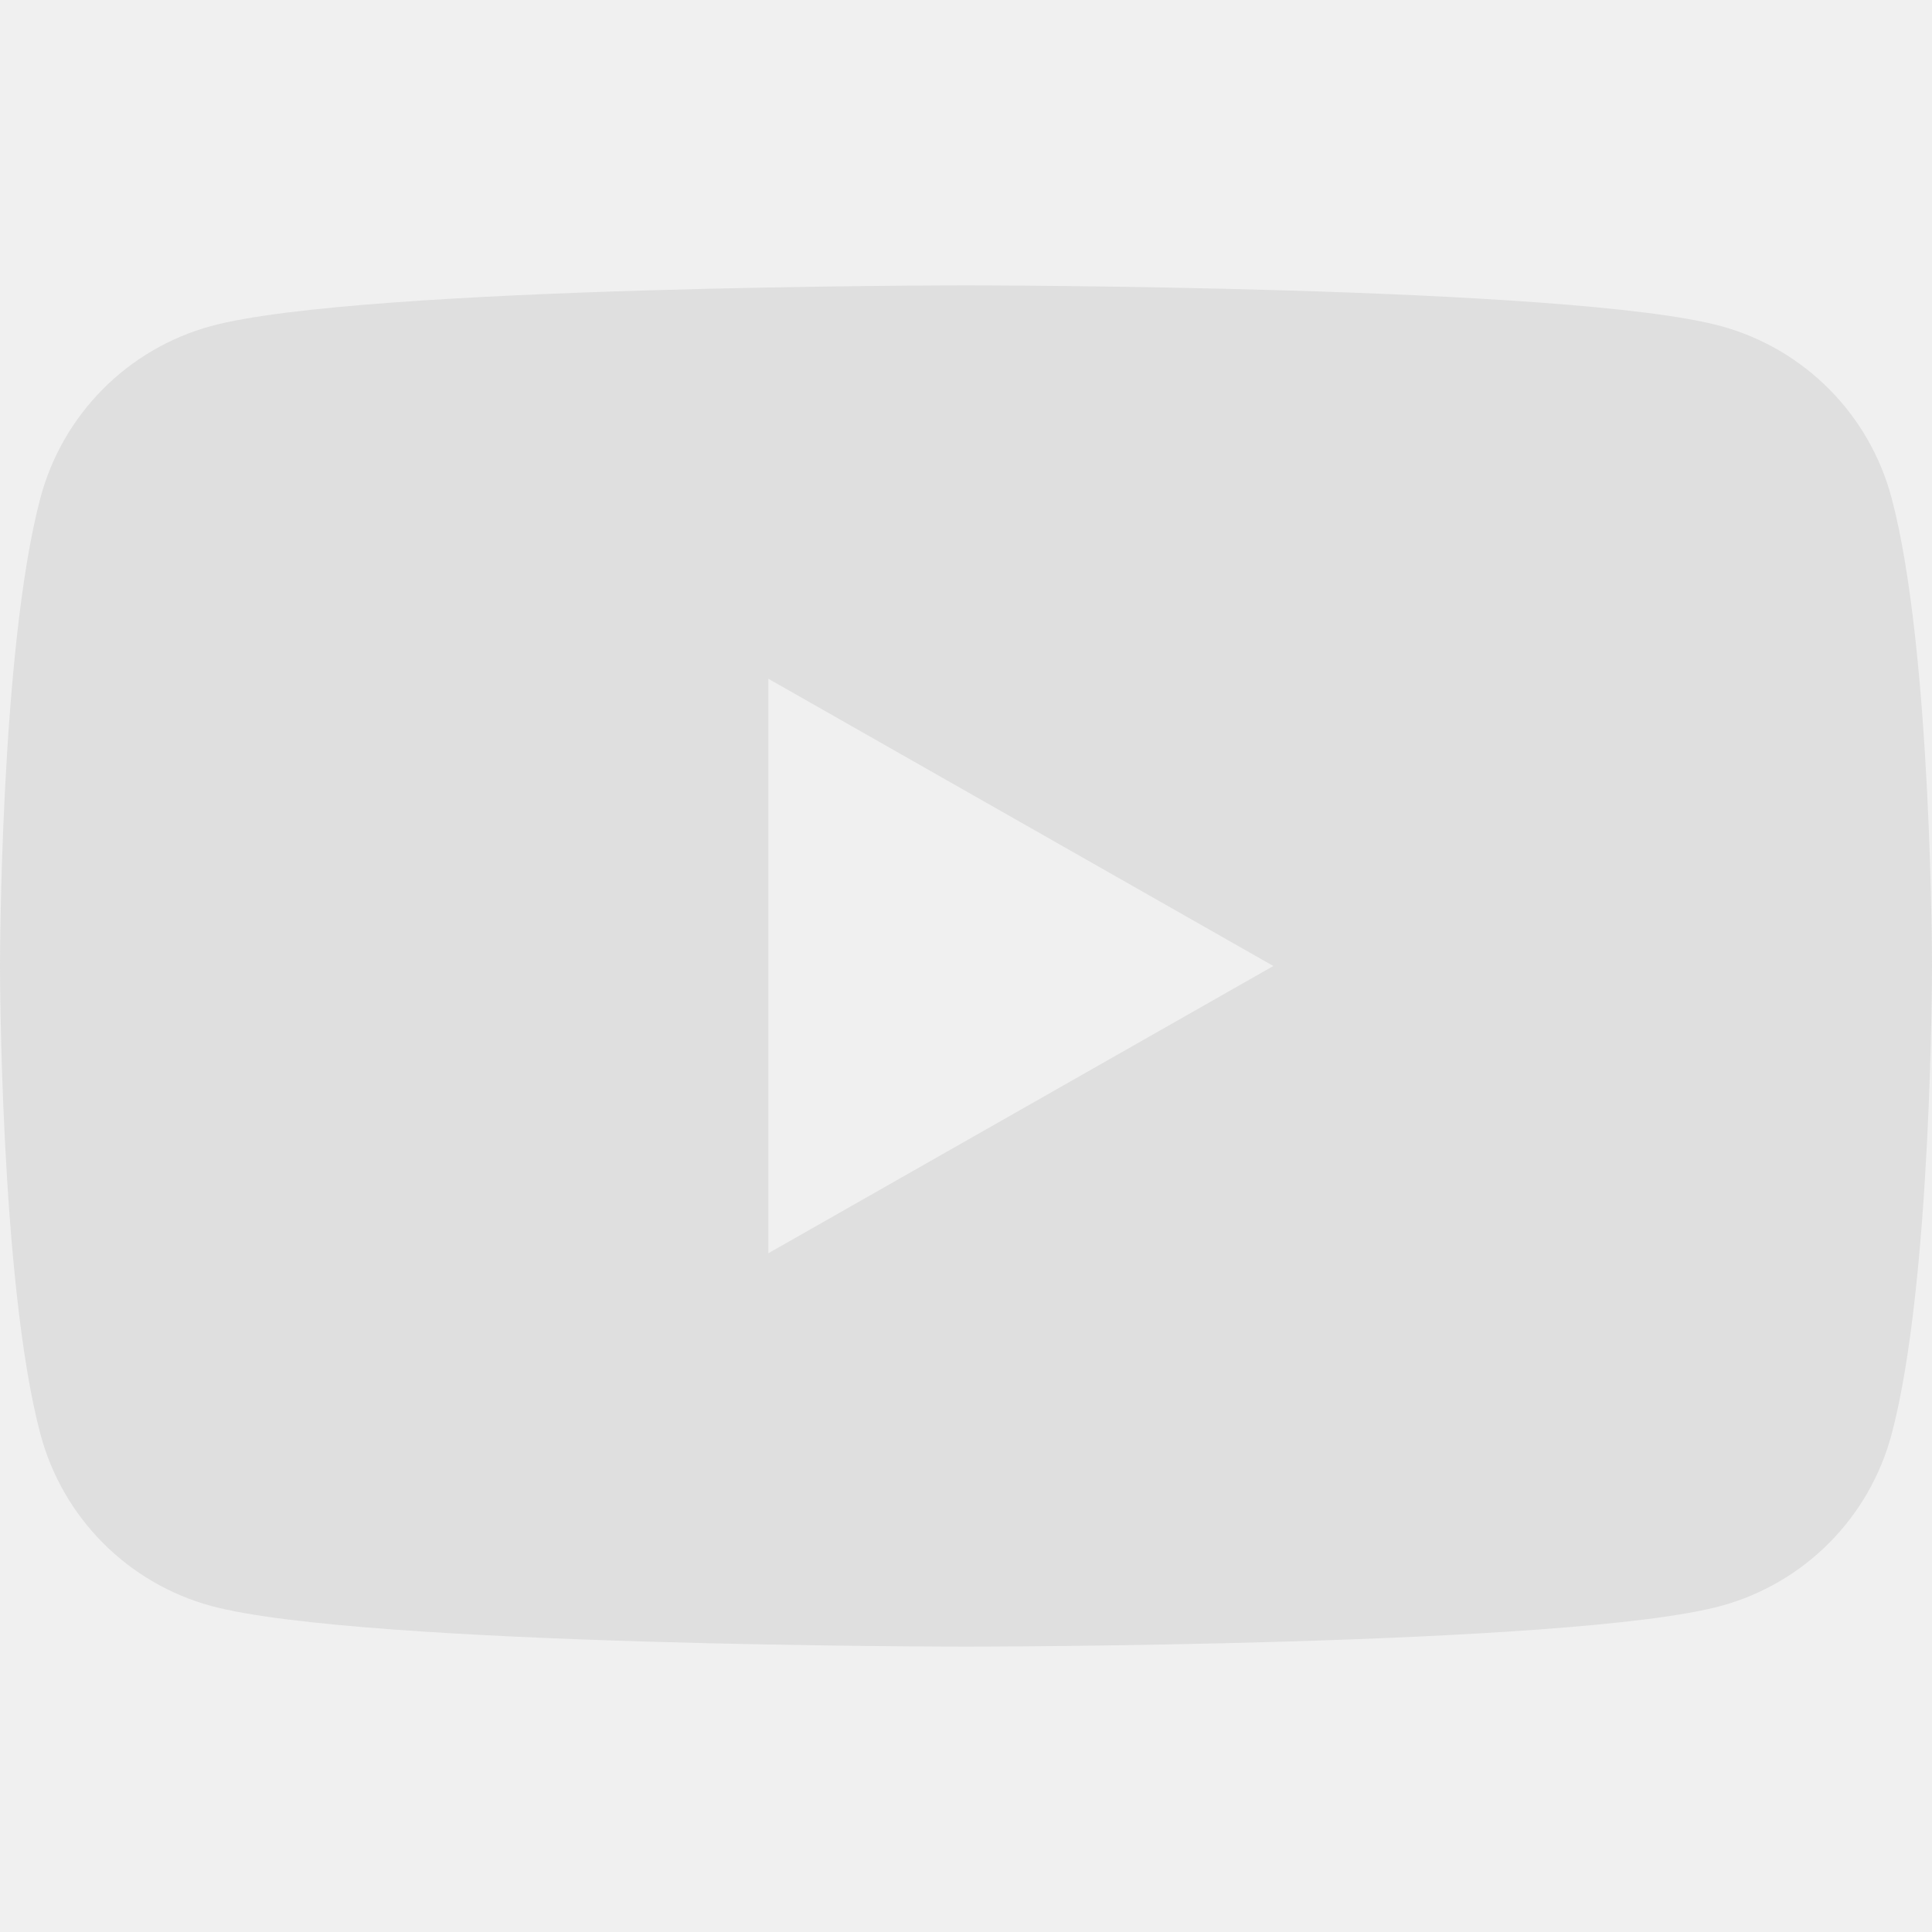
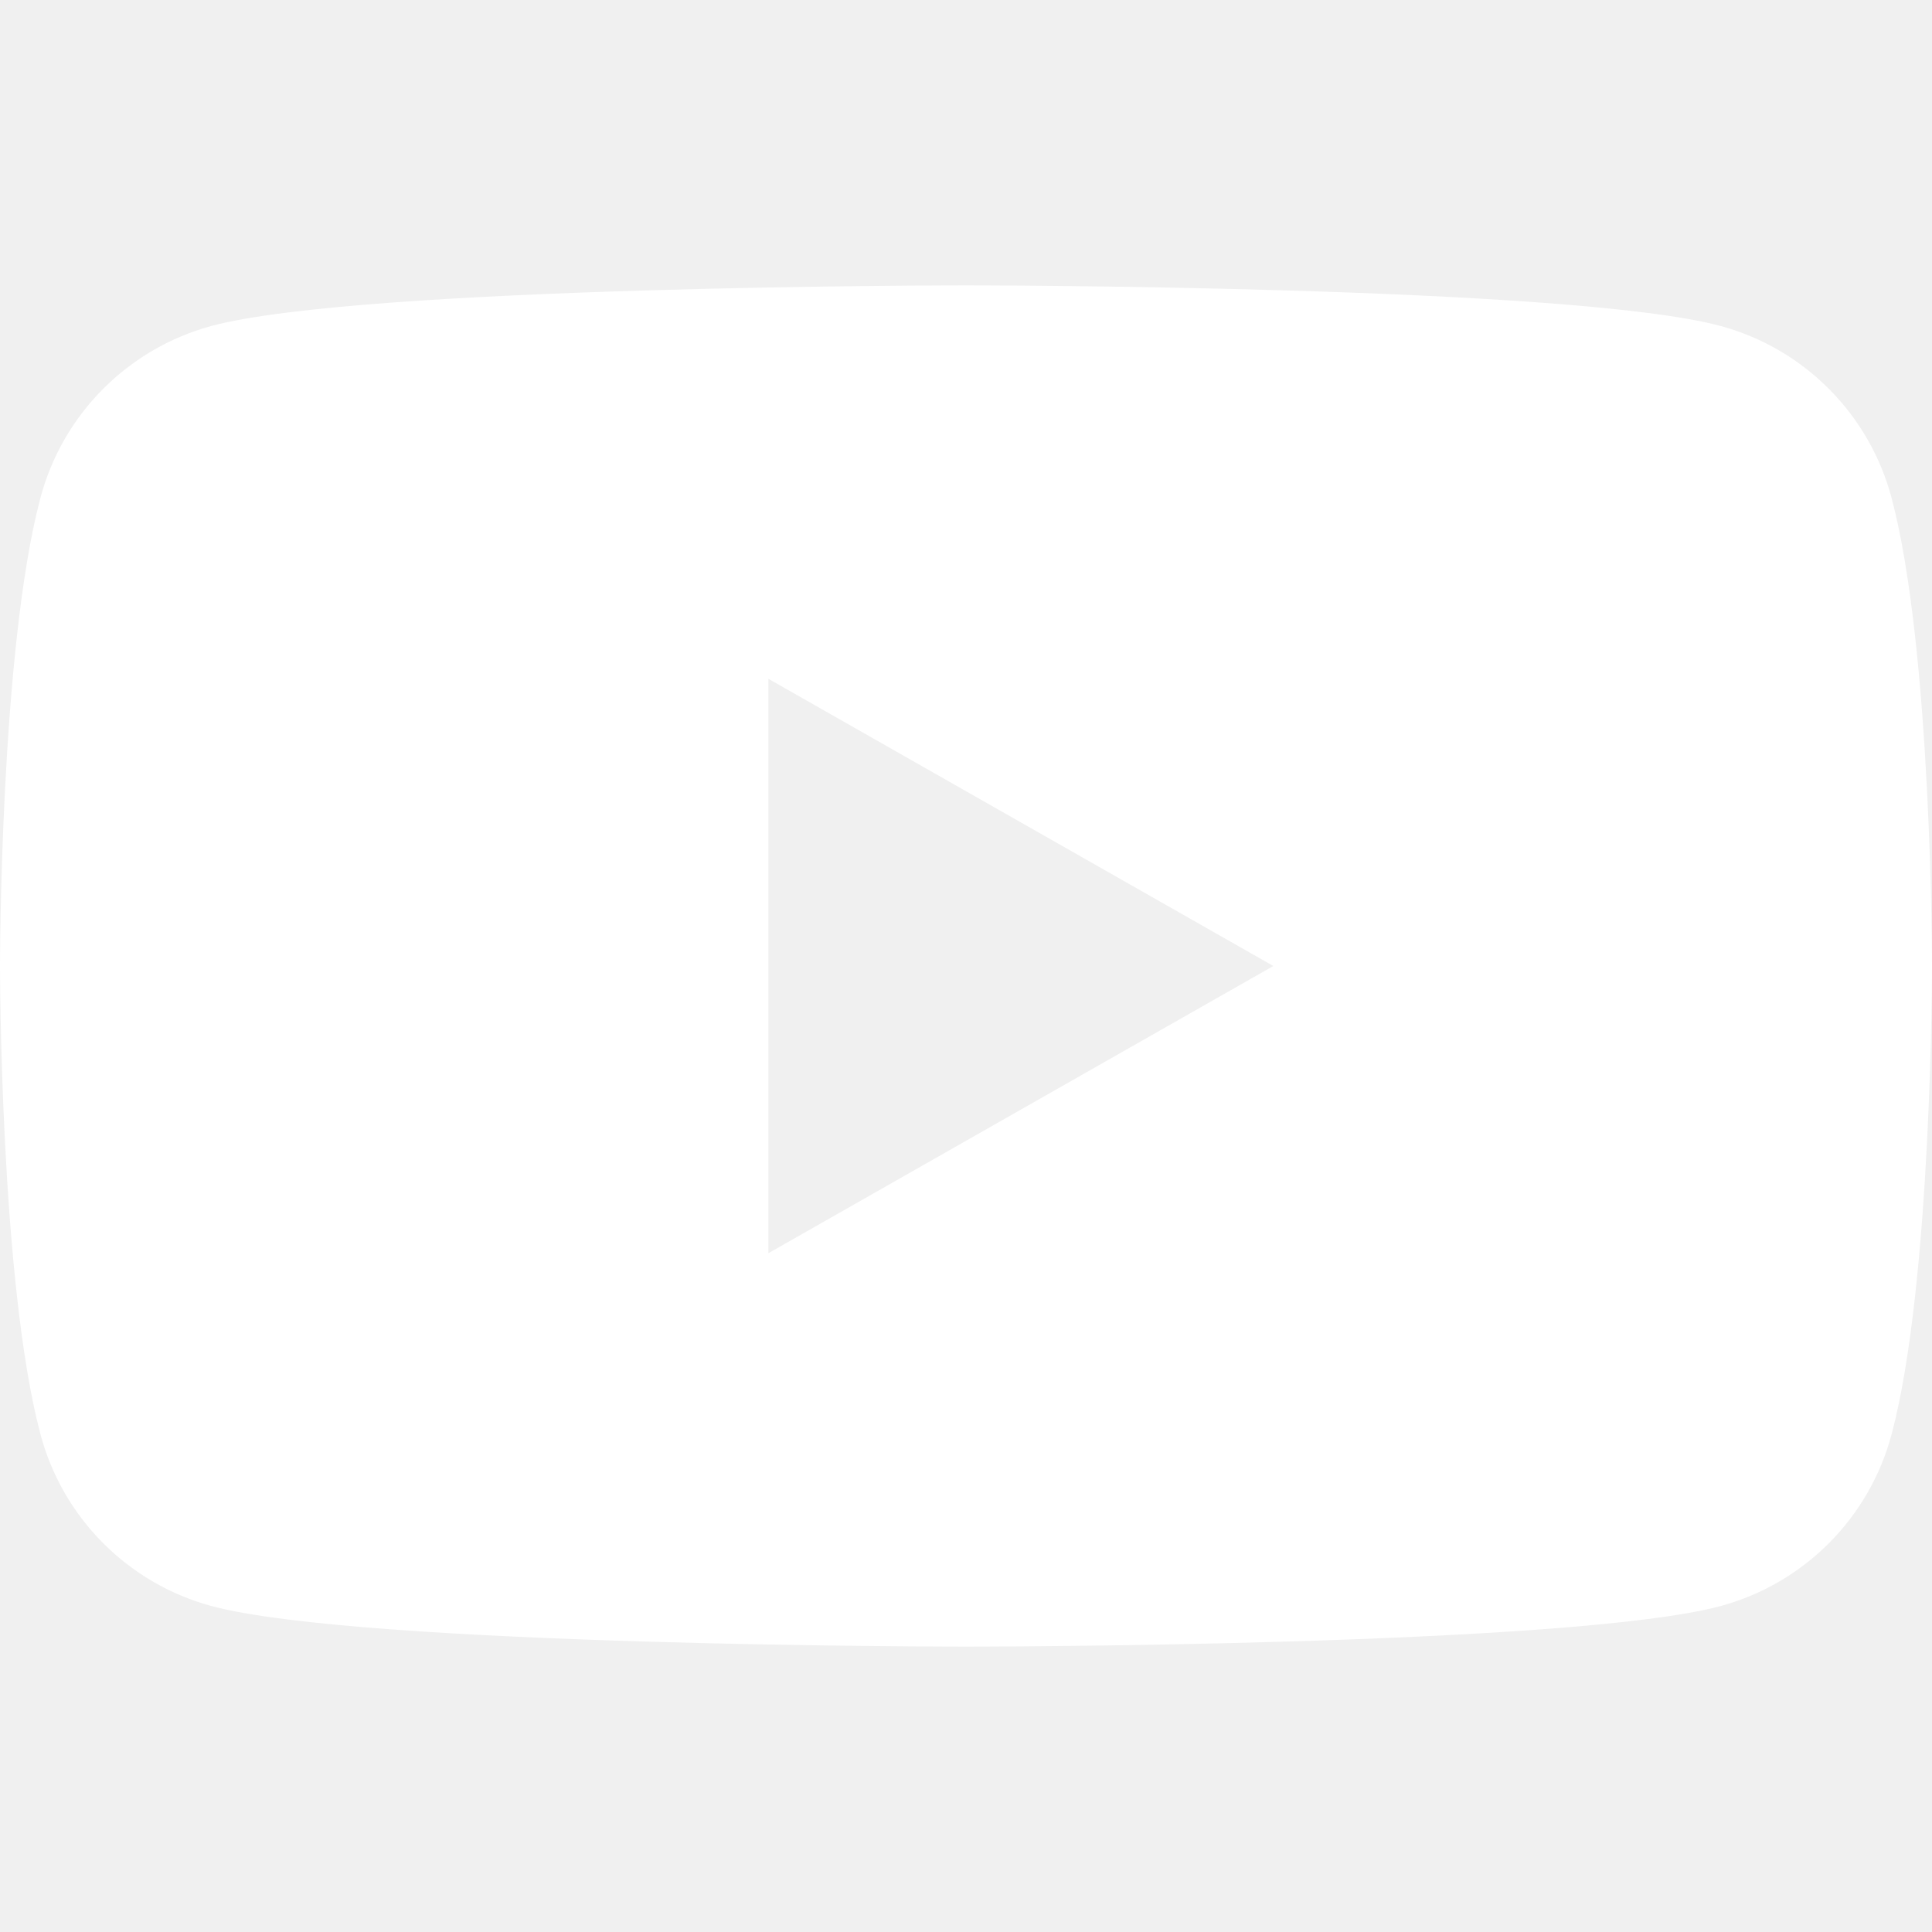
<svg xmlns="http://www.w3.org/2000/svg" role="img" viewBox="0 0 24 24" version="1.1" id="svg1">
  <defs id="defs1" />
-   <path d="M23.498 6.186a3.016 3.016 0 0 0-2.122-2.136C19.505 3.545 12 3.545 12 3.545s-7.505 0-9.377.505A3.017 3.017 0 0 0 .502 6.186C0 8.07 0 12 0 12s0 3.93.502 5.814a3.016 3.016 0 0 0 2.122 2.136c1.871.505 9.376.505 9.376.505s7.505 0 9.377-.505a3.015 3.015 0 0 0 2.122-2.136C24 15.93 24 12 24 12s0-3.93-.502-5.814zM9.545 15.568V8.432L15.818 12l-6.273 3.568z" id="path1" style="fill:#dfdfdf;fill-opacity:1" />
+   <path d="M23.498 6.186a3.016 3.016 0 0 0-2.122-2.136C19.505 3.545 12 3.545 12 3.545s-7.505 0-9.377.505A3.017 3.017 0 0 0 .502 6.186C0 8.07 0 12 0 12s0 3.93.502 5.814a3.016 3.016 0 0 0 2.122 2.136c1.871.505 9.376.505 9.376.505s7.505 0 9.377-.505a3.015 3.015 0 0 0 2.122-2.136C24 15.93 24 12 24 12s0-3.93-.502-5.814zM9.545 15.568V8.432L15.818 12l-6.273 3.568z" id="path1" style="fill:#ffffff;fill-opacity:1" />
</svg>
